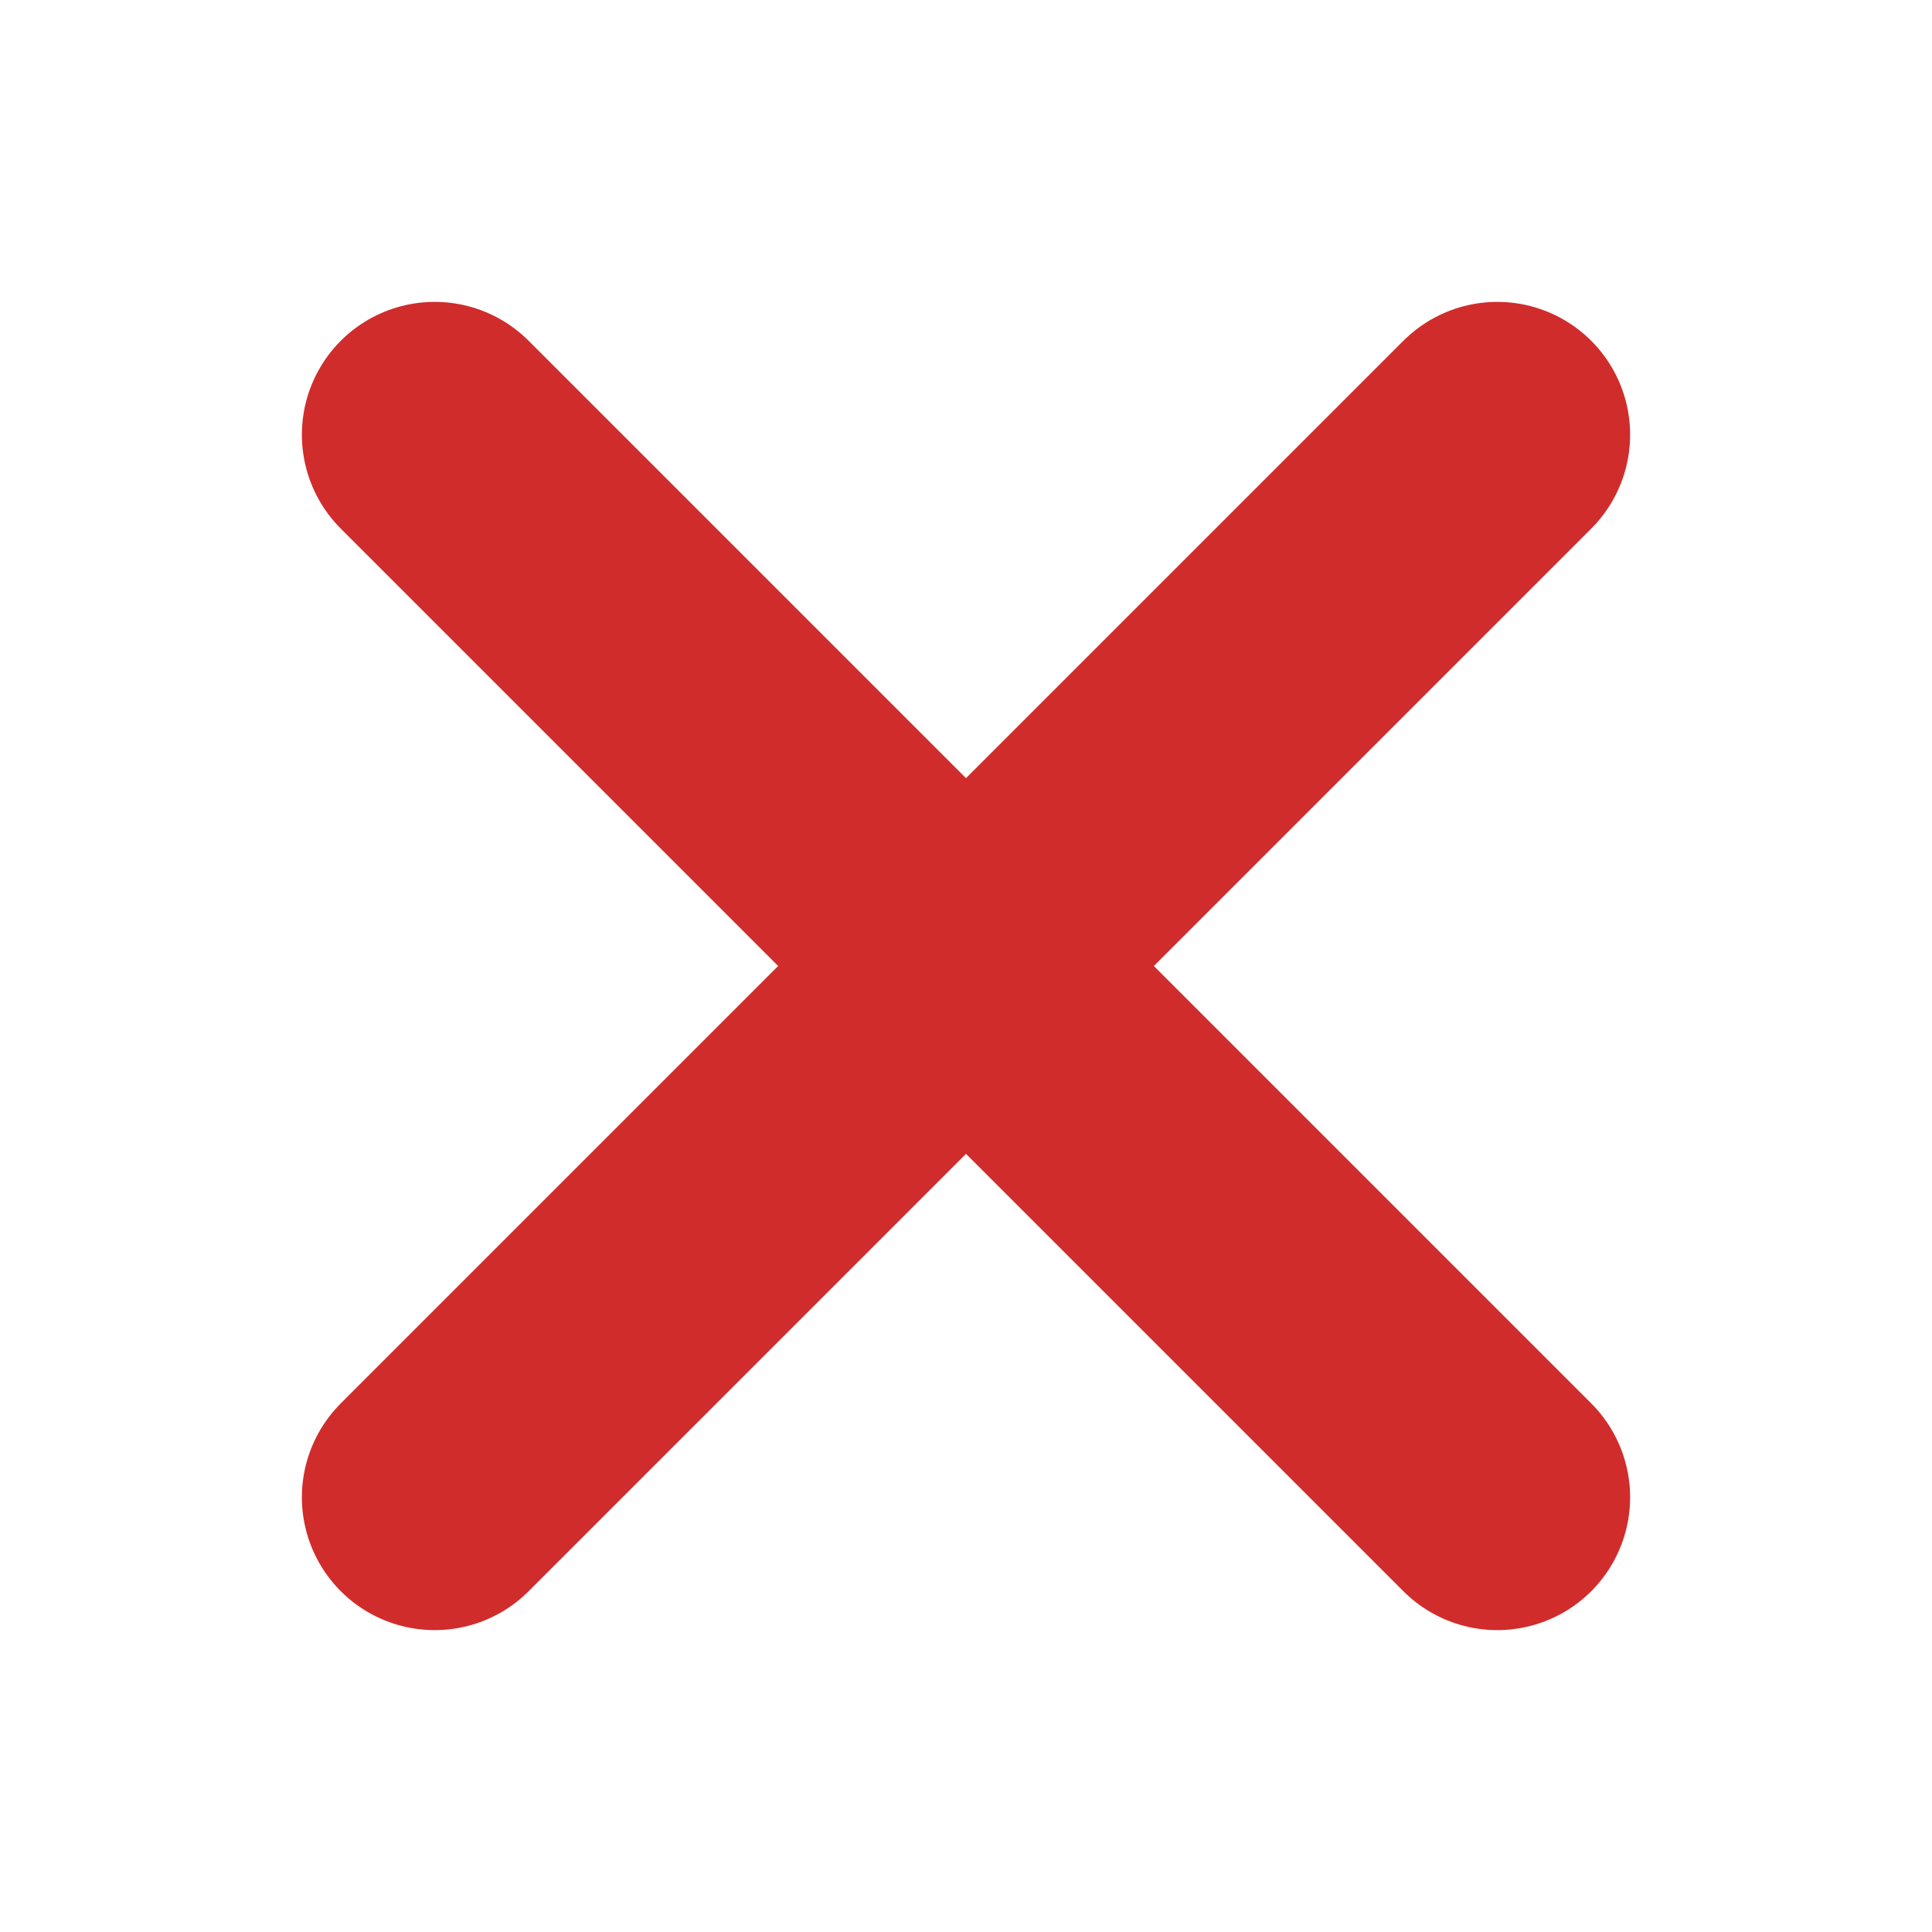
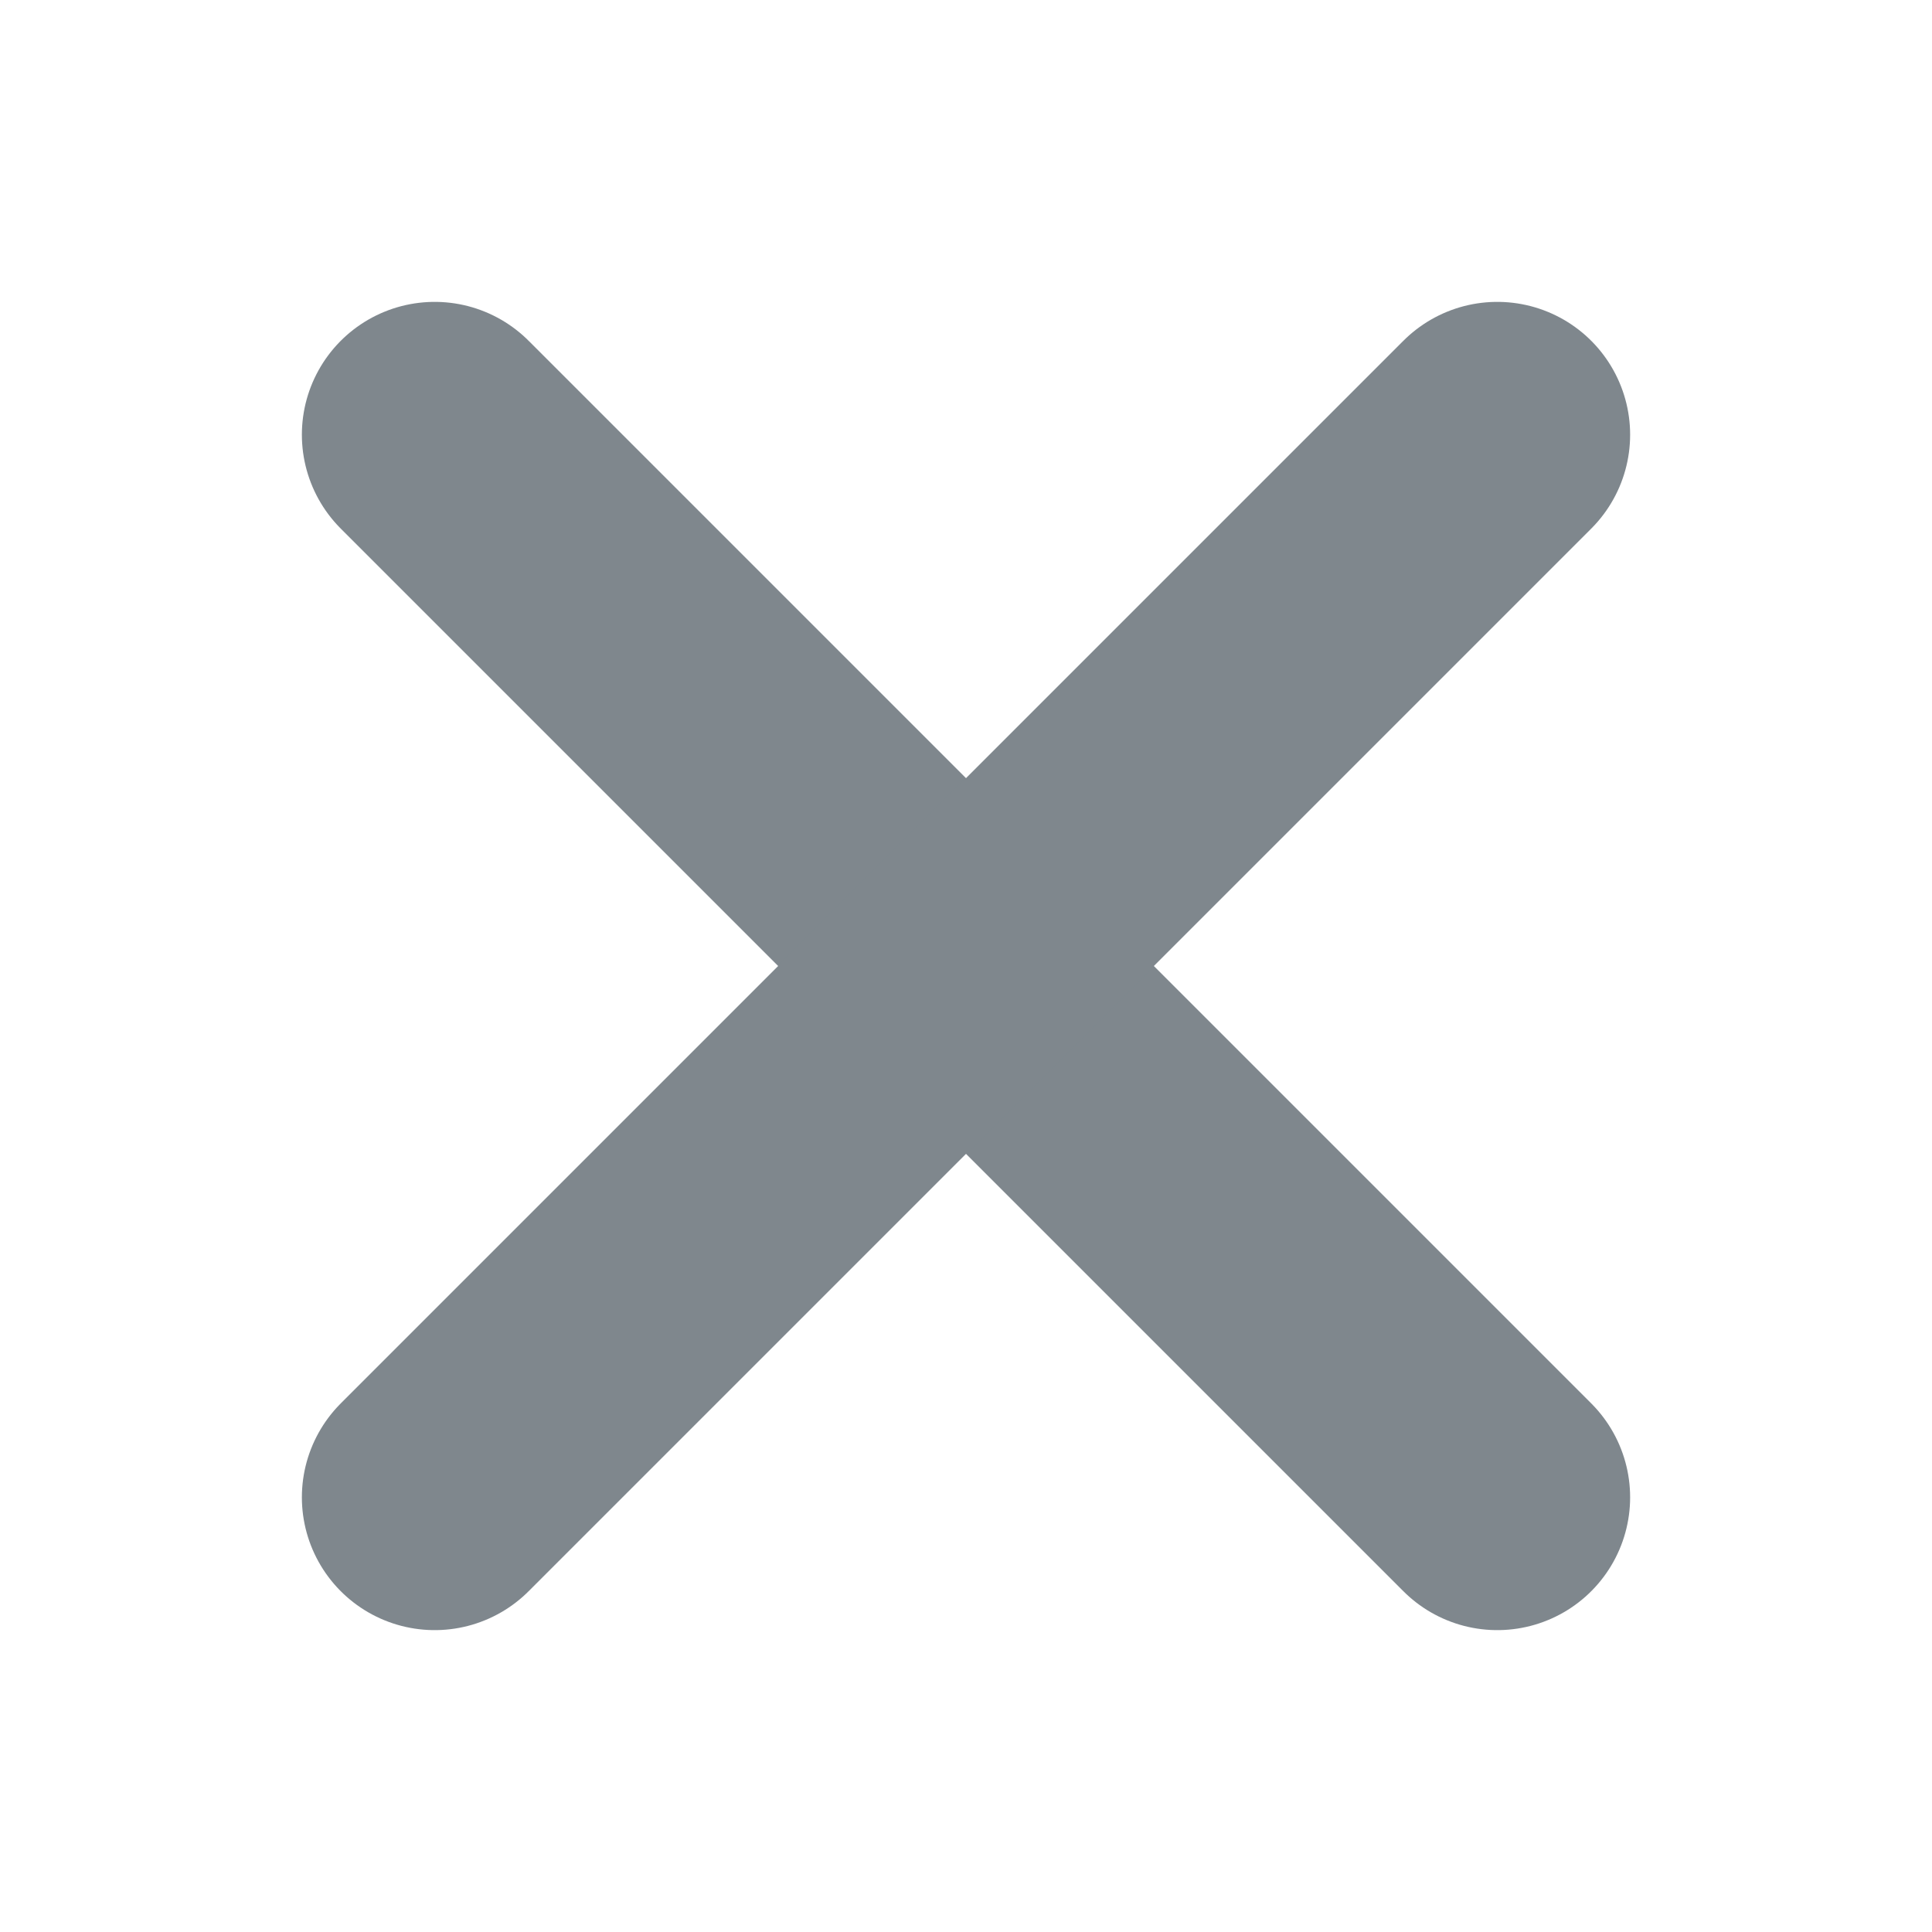
- <svg xmlns="http://www.w3.org/2000/svg" version="1.1" id="Ebene_1" x="0px" y="0px" width="16px" height="16px" viewBox="0 0 16 16" style="enable-background:new 0 0 16 16;" xml:space="preserve">
-   <style type="text/css">
- 	.st0{fill:none;stroke:#D12C2C;stroke-width:2.2;stroke-linecap:round;stroke-miterlimit:10;}
- </style>
-   <g>
-     <line class="st0" x1="3.6" y1="3.6" x2="12.4" y2="12.4" />
-     <line class="st0" x1="3.6" y1="12.4" x2="12.4" y2="3.6" />
+ <svg xmlns="http://www.w3.org/2000/svg" enable-background="new 0 0 16 16" height="16" viewBox="0 0 16 16" width="16">
+   <g fill="none" stroke="#7f878d" stroke-linecap="round" stroke-miterlimit="10" stroke-width="2.2">
+     <path d="m3.6 3.6 8.8 8.8" />
+     <path d="m3.6 12.4 8.8-8.8" />
  </g>
</svg>
